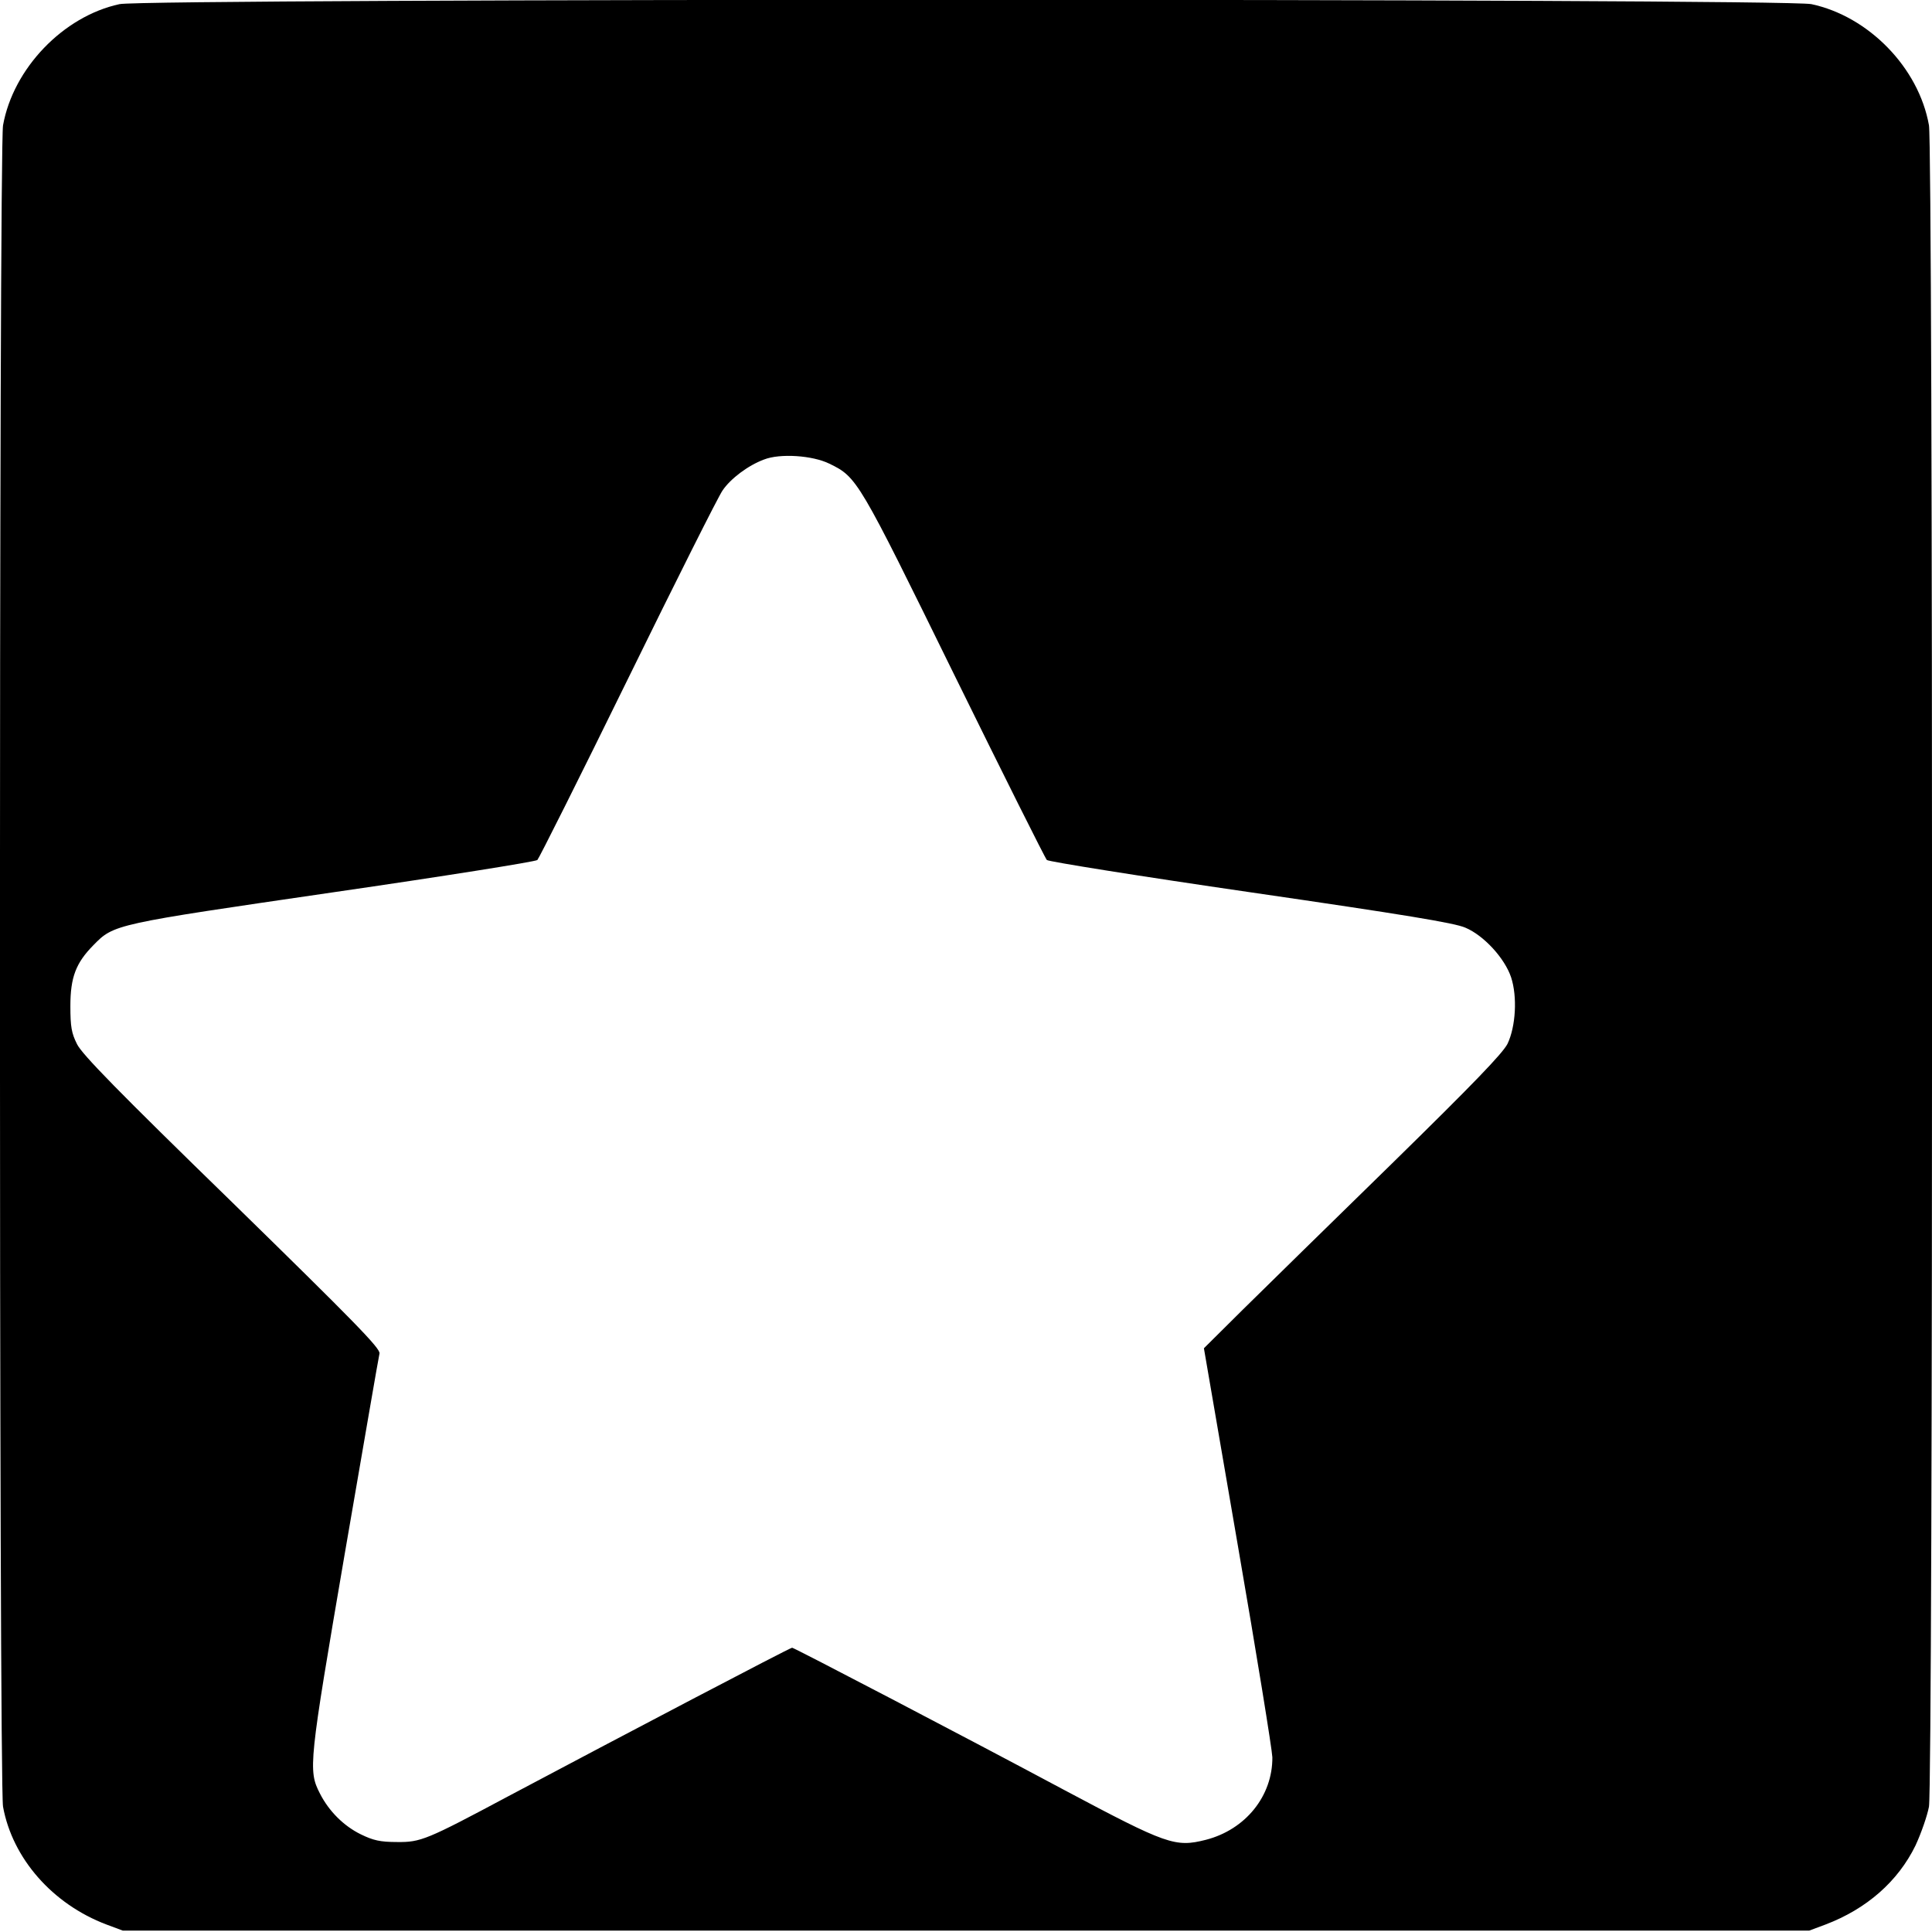
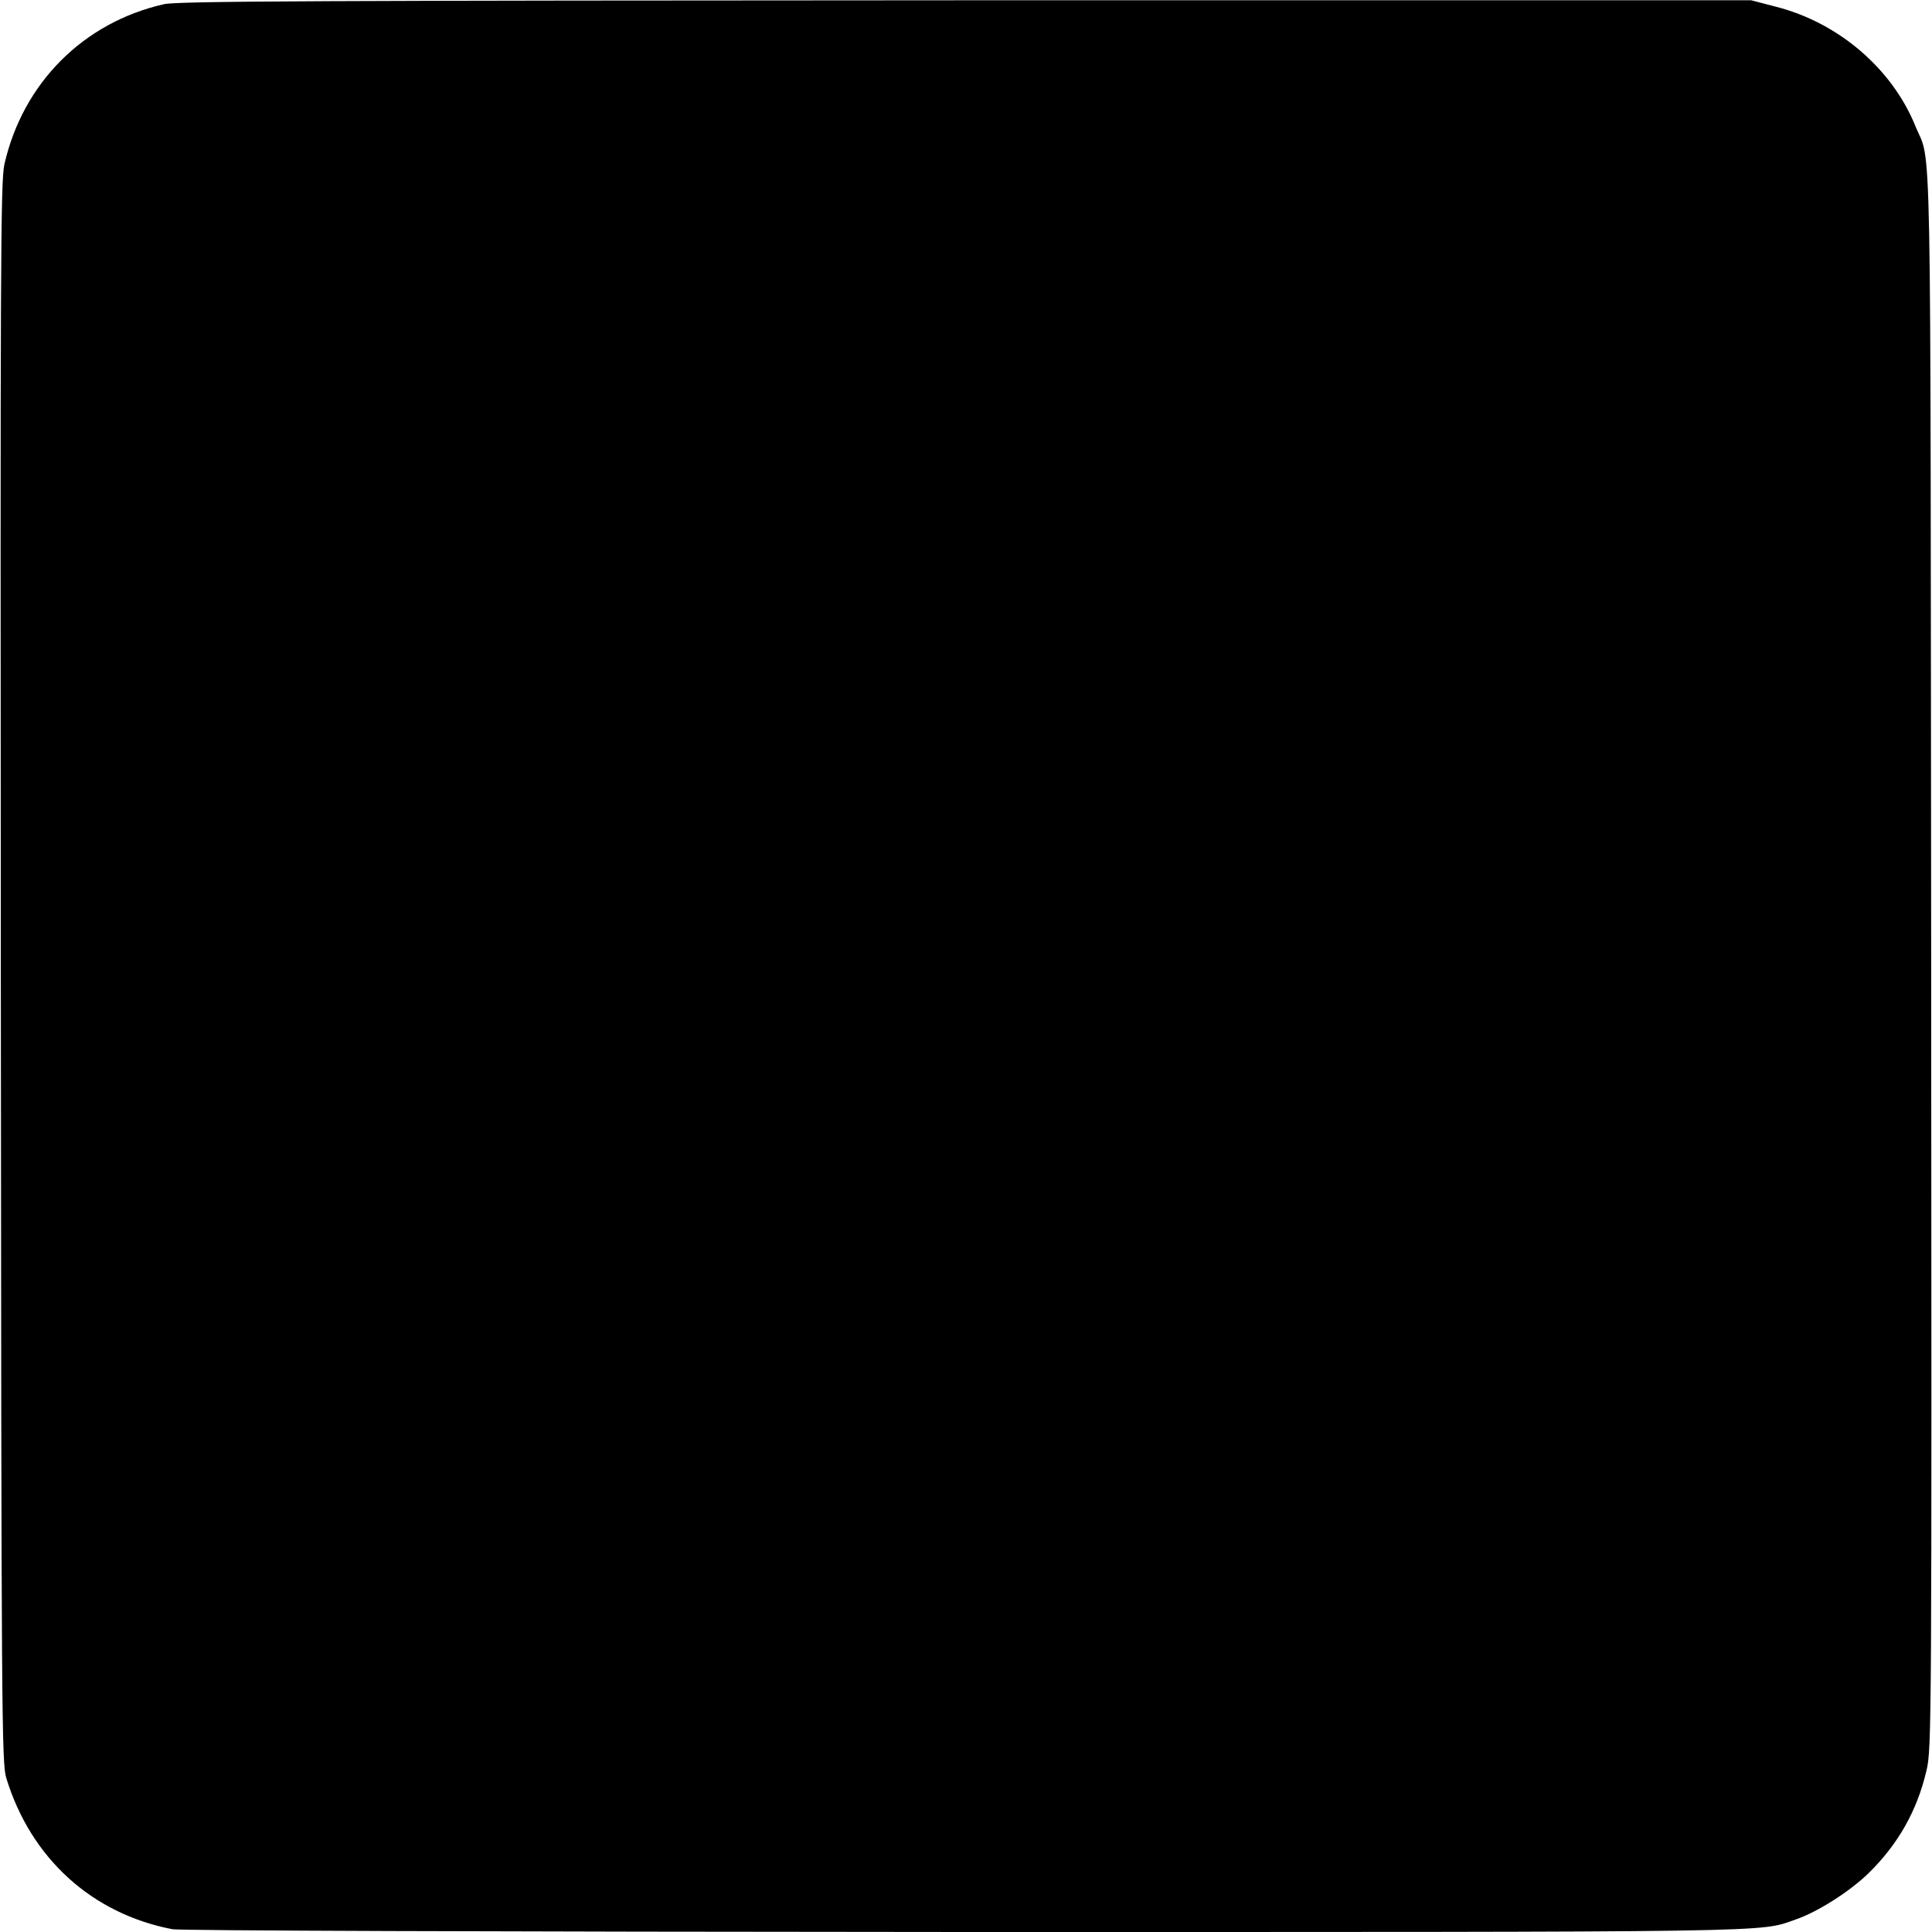
<svg xmlns="http://www.w3.org/2000/svg" version="1.0" width="700pt" height="700pt" viewBox="0 0 700 700" preserveAspectRatio="xMidYMid meet">
  <g transform="translate(0,700) scale(0.1,-0.1)" fill="#000000" stroke="none">
-     <path d="M433 6985 c-204 -44 -385 -233 -422 -439 -15 -84 -15 -6008 0 -6092 34 -187 179 -353 375 -427 l59 -22 3055 0 3055 0 59 22 c150 57 263 157 326 286 21 45 43 109 49 141 15 84 15 6008 0 6092 -37 209 -219 395 -426 439 -99 21 -6034 21 -6130 0z m2572 -1665 c101 -49 105 -57 453 -766 178 -362 329 -664 335 -670 7 -6 339 -59 738 -117 557 -81 739 -111 778 -128 67 -28 143 -111 166 -180 23 -70 17 -178 -13 -241 -18 -35 -123 -144 -420 -435 -218 -213 -461 -451 -539 -528 l-141 -140 123 -715 c68 -393 124 -739 125 -767 1 -140 -97 -262 -241 -299 -111 -28 -140 -18 -514 181 -357 191 -978 515 -985 515 -8 0 -612 -317 -1030 -539 -294 -157 -316 -166 -401 -165 -62 0 -87 6 -132 28 -61 30 -115 83 -148 148 -43 84 -40 108 90 868 67 388 123 715 126 726 4 18 -91 115 -534 548 -412 401 -544 536 -562 573 -20 40 -24 63 -24 138 0 104 20 156 83 220 75 77 75 76 869 192 400 58 733 111 740 117 6 6 154 301 328 656 174 355 328 662 343 683 29 43 93 91 150 112 58 23 176 15 237 -15z" />
+     <path d="M595 6985 c-293 -66 -512 -286 -579 -580 -14 -63 -15 -350 -13 -2930 2 -2713 3 -2863 20 -2918 89 -290 310 -491 602 -547 31 -5 1121 -9 2870 -10 2995 0 2875 -2 3010 45 80 27 199 103 266 169 106 104 175 225 209 371 19 78 19 158 17 2940 -3 3131 3 2870 -58 3020 -84 206 -277 372 -502 430 l-92 24 -2845 0 c-2349 -1 -2855 -3 -2905 -14z" />
  </g>
</svg>
